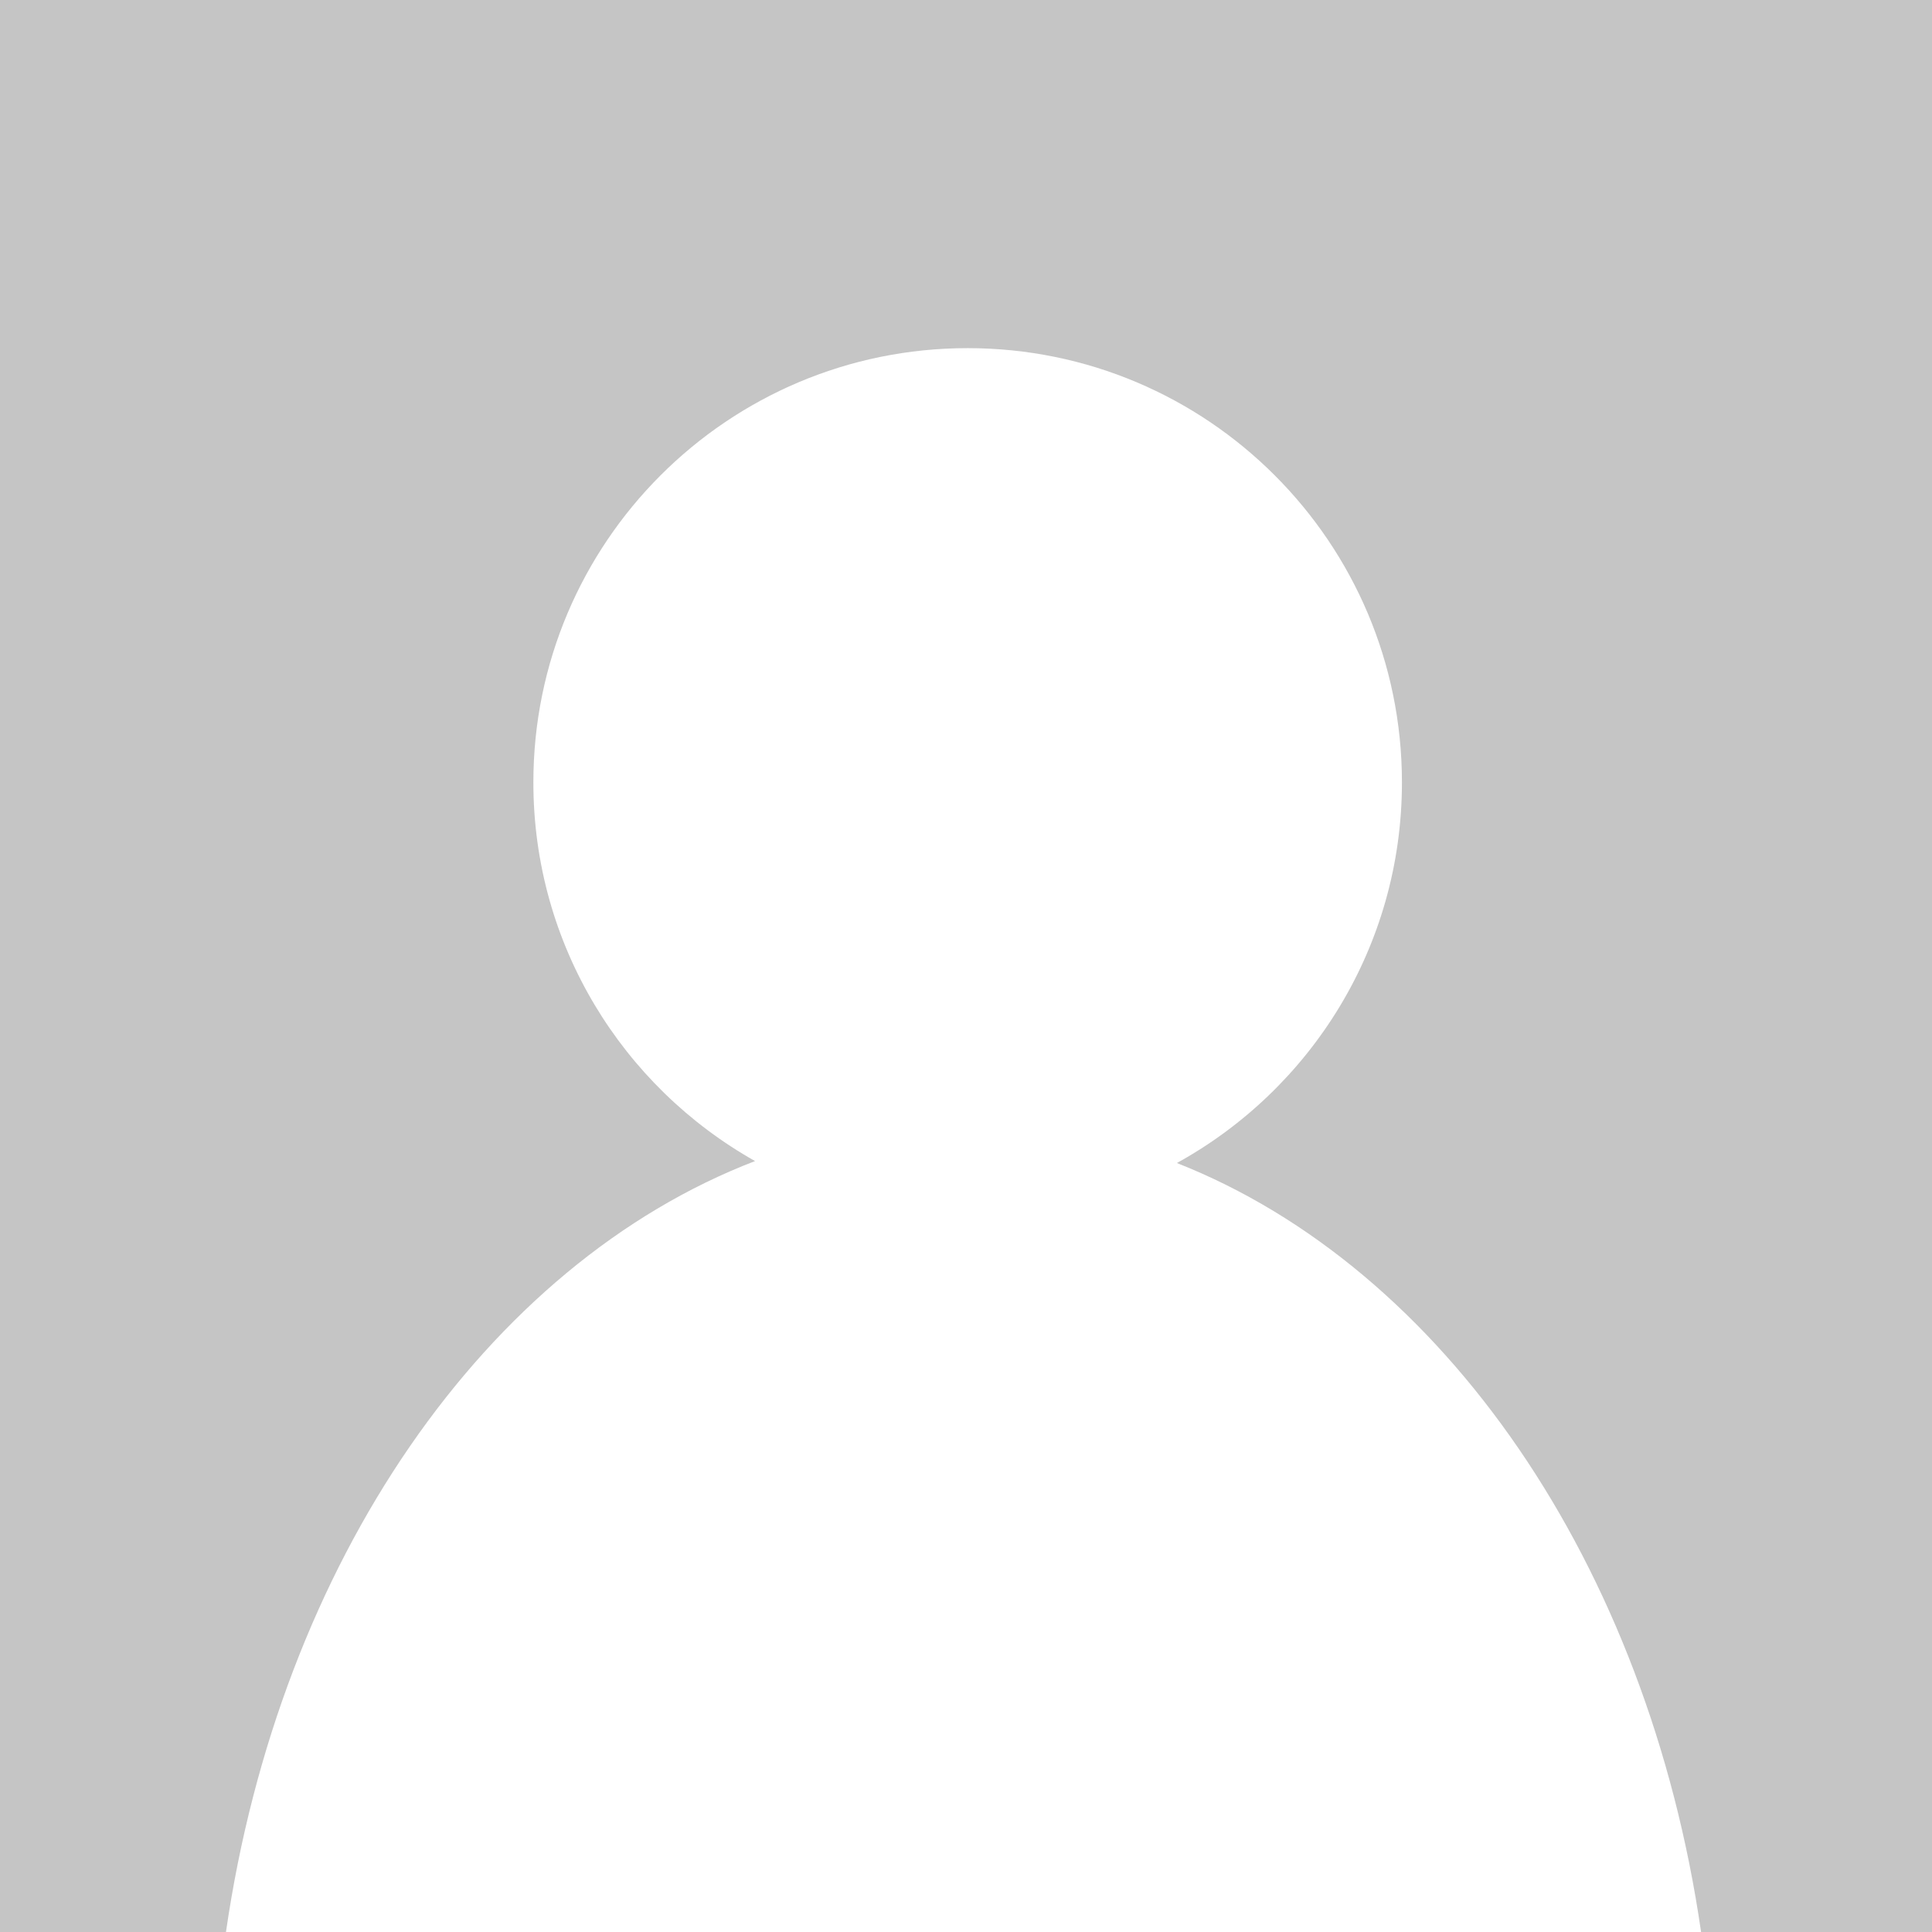
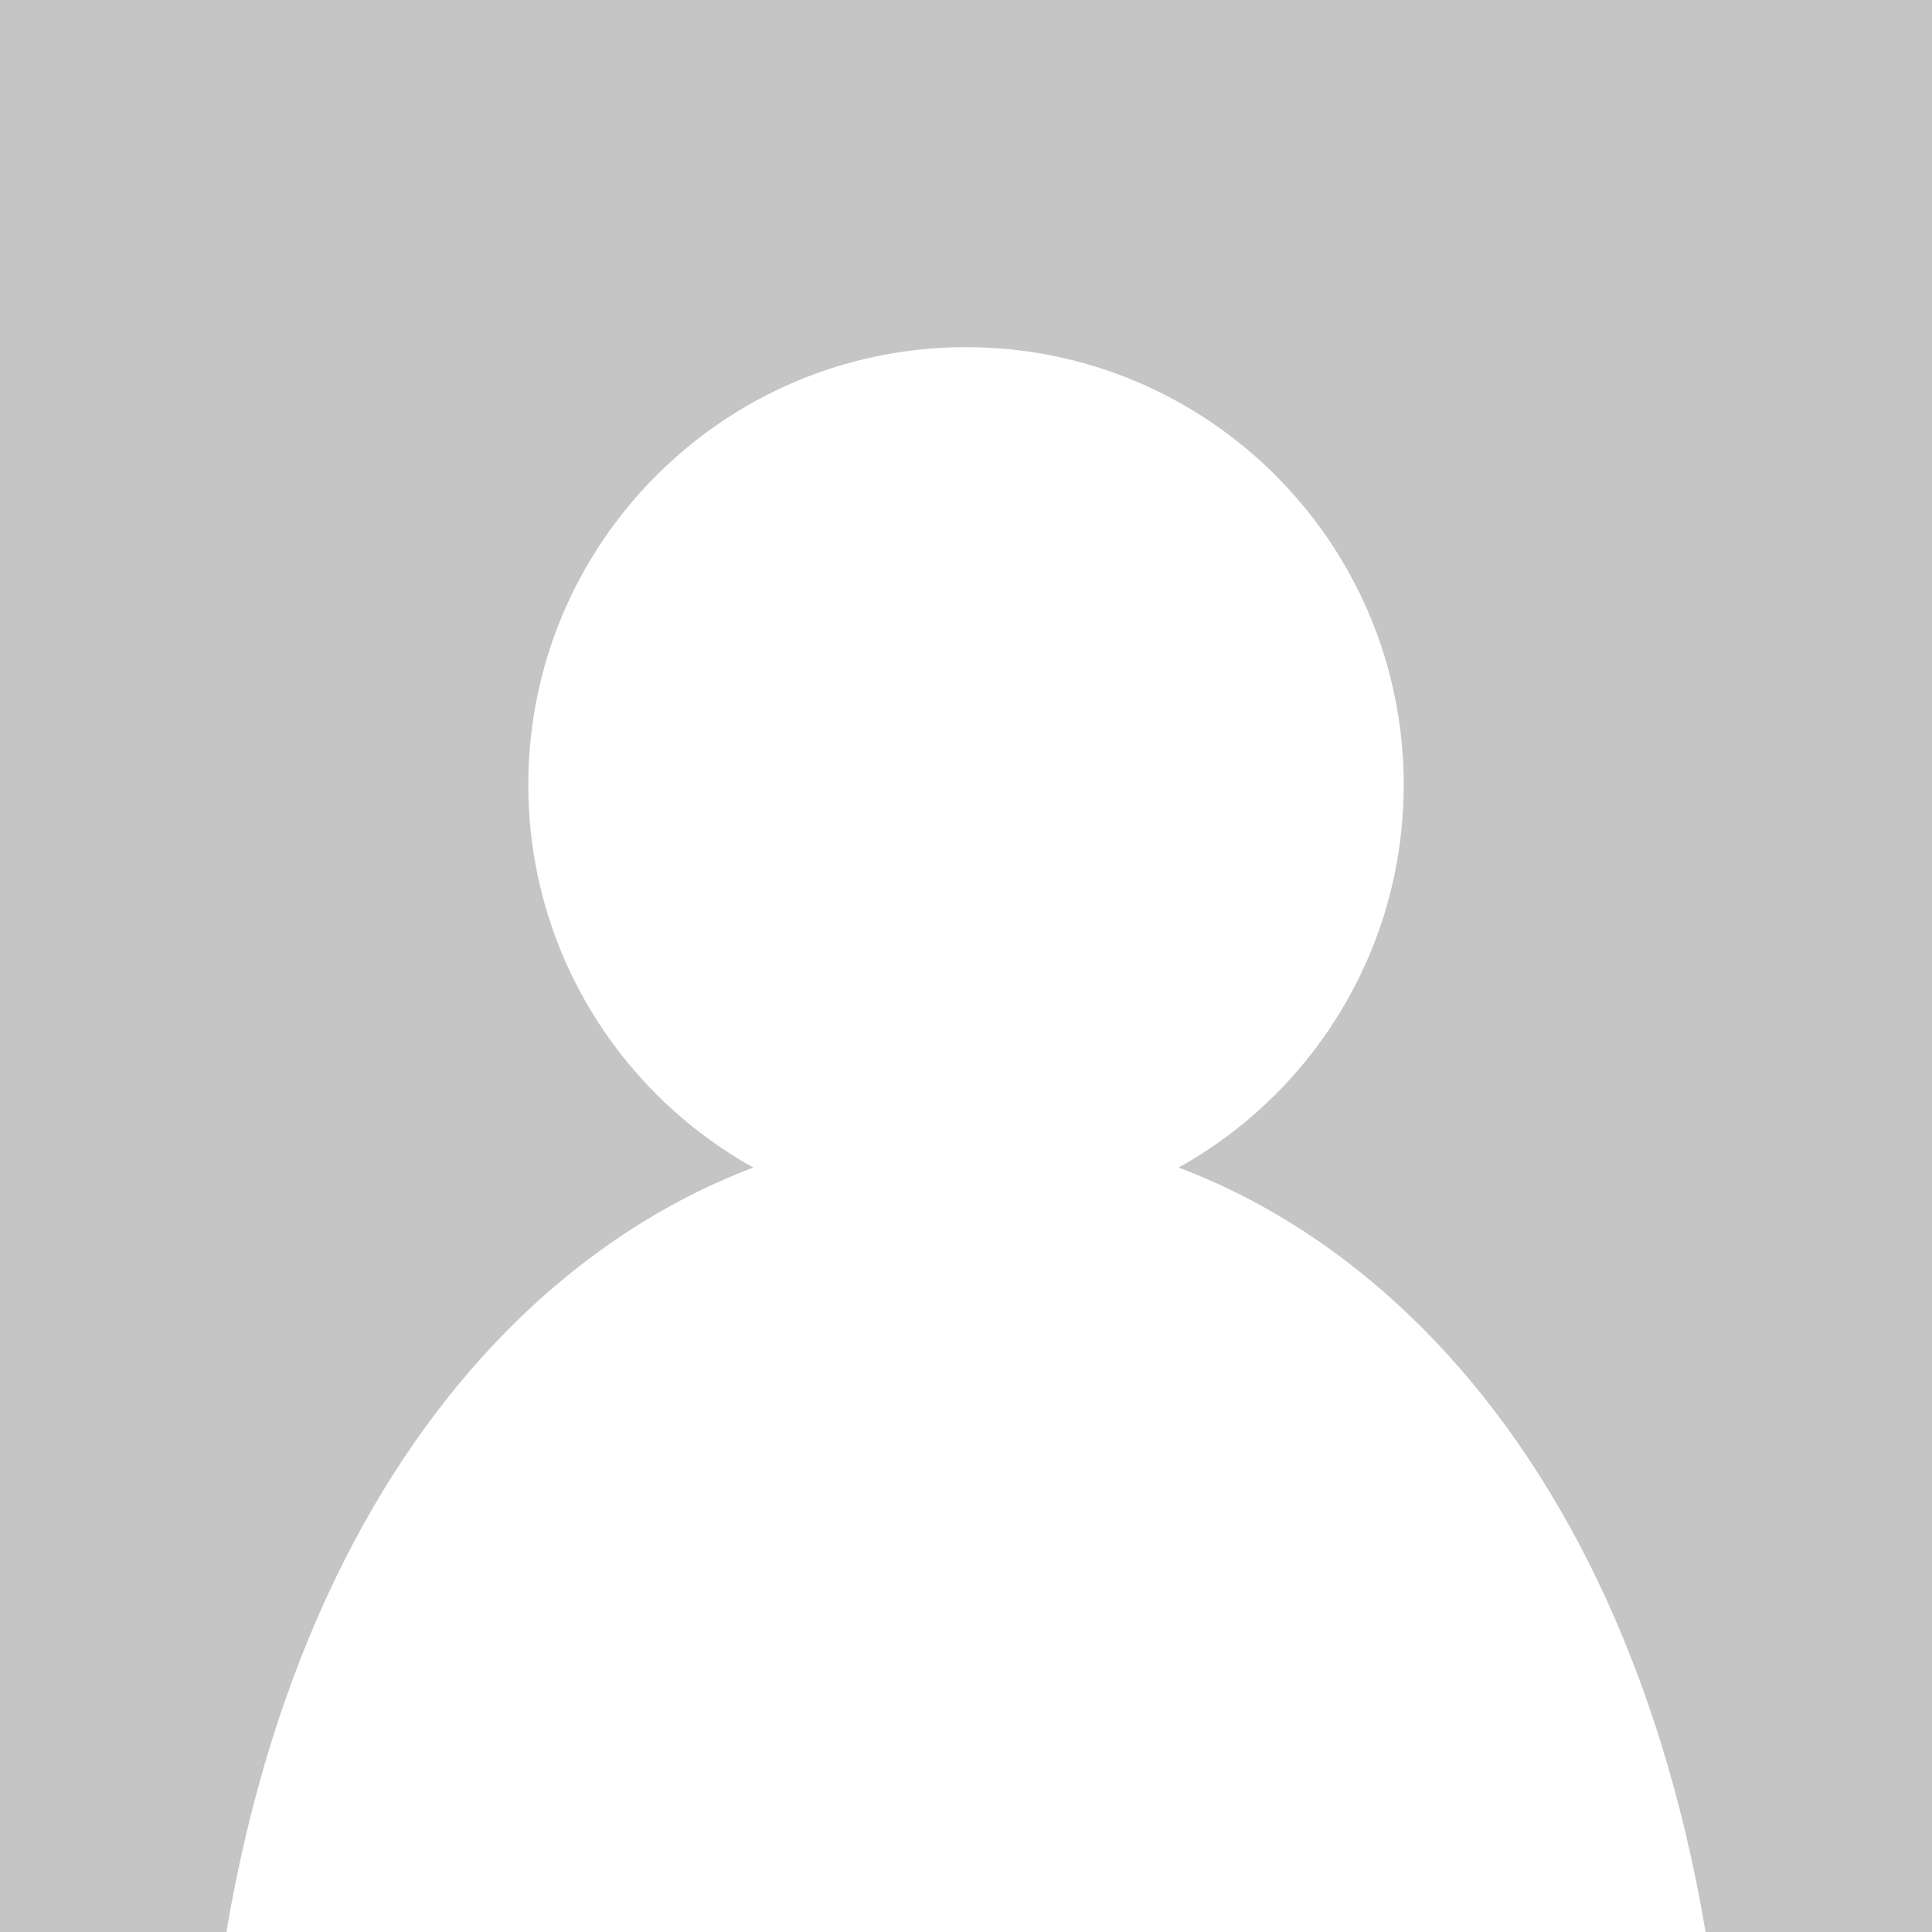
- <svg xmlns="http://www.w3.org/2000/svg" version="1.1" x="0px" y="0px" width="128px" height="128px" viewBox="0 0 128 128" enable-background="new 0 0 128 128" xml:space="preserve">
-   <rect fill="#C5C5C5" width="128" height="128" />
-   <path fill="#FFFFFF" d="M77.972,77.053c8.887-4.896,14.91-14.351,14.91-25.215c0-15.891-12.882-28.773-28.772-28.773  c-15.891,0-28.773,12.882-28.773,28.773c0,10.772,5.923,20.156,14.687,25.086c-17.8,6.838-31.501,26.545-35.053,51.076h97.73  C109.169,103.619,95.612,84.006,77.972,77.053z" />
+ <svg xmlns="http://www.w3.org/2000/svg" width="128" height="128" viewBox="0 0 128 128">
+   <path fill="#C5C5C5" d="M0 0h128v128H0z" />
+   <circle fill="#fff" cx="64" cy="52" r="29" />
+   <path fill="#fff" d="M15 128c12-71 86-71 98 0H15z" />
</svg>
